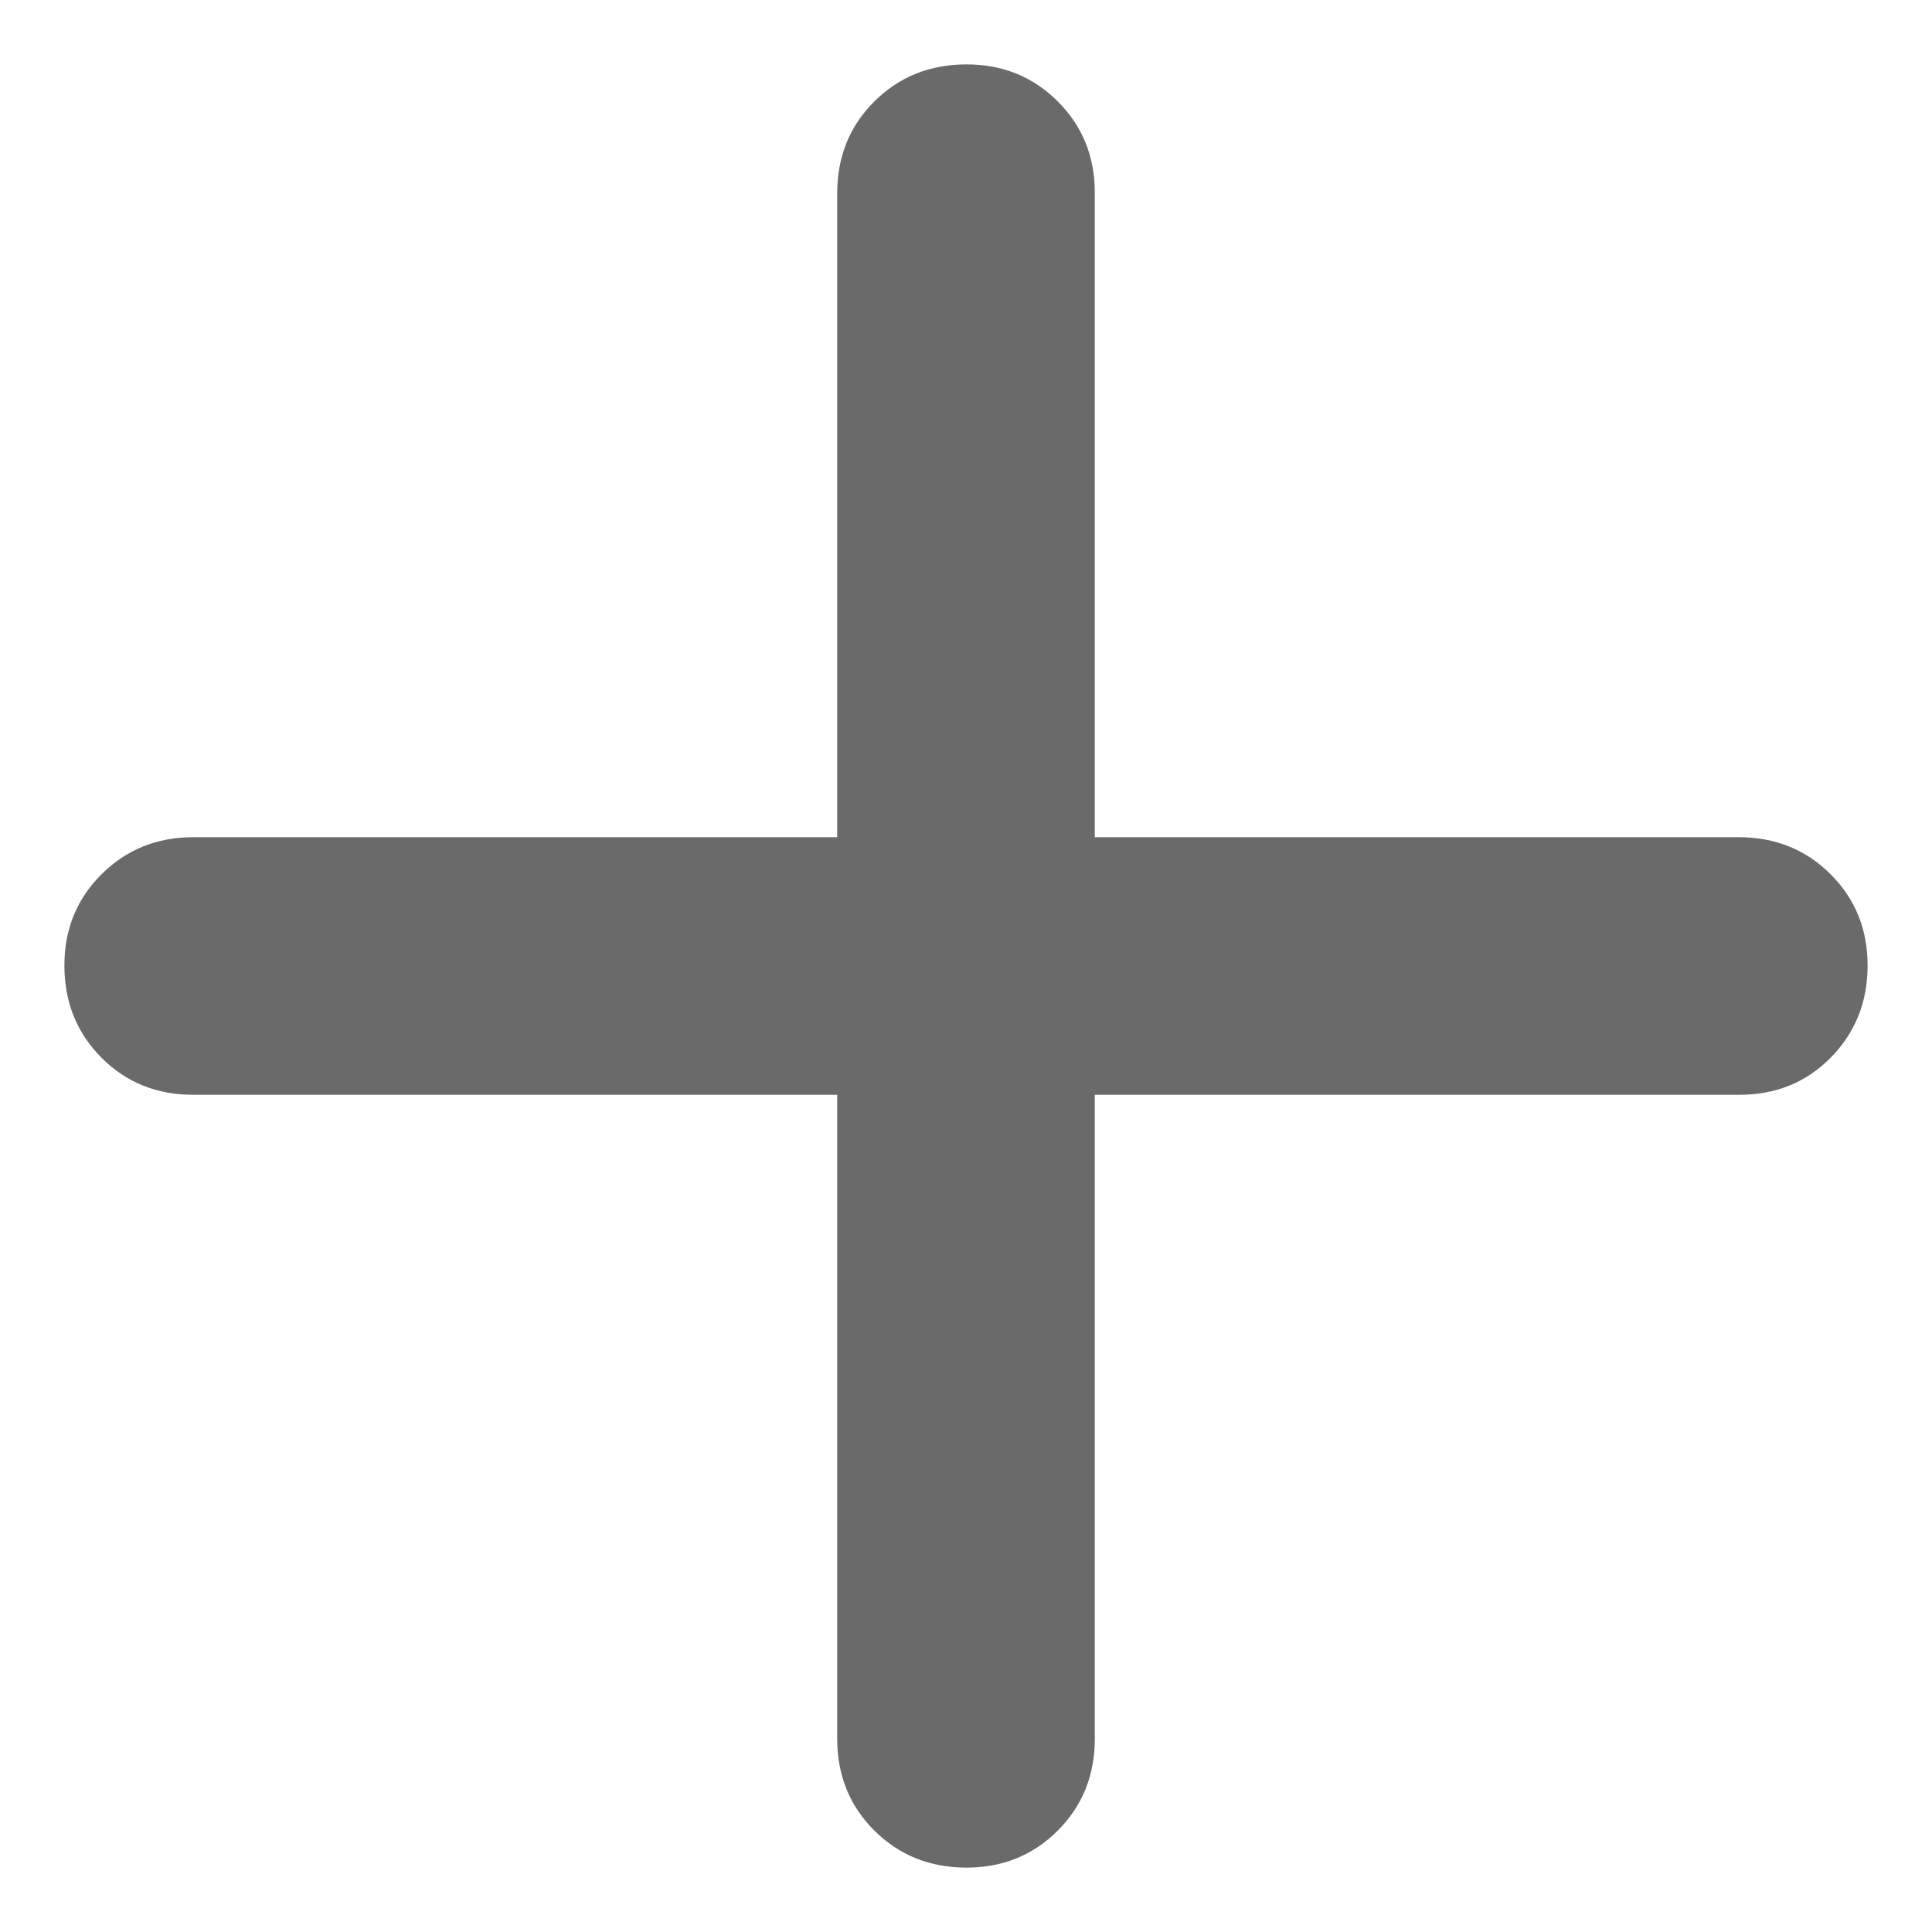
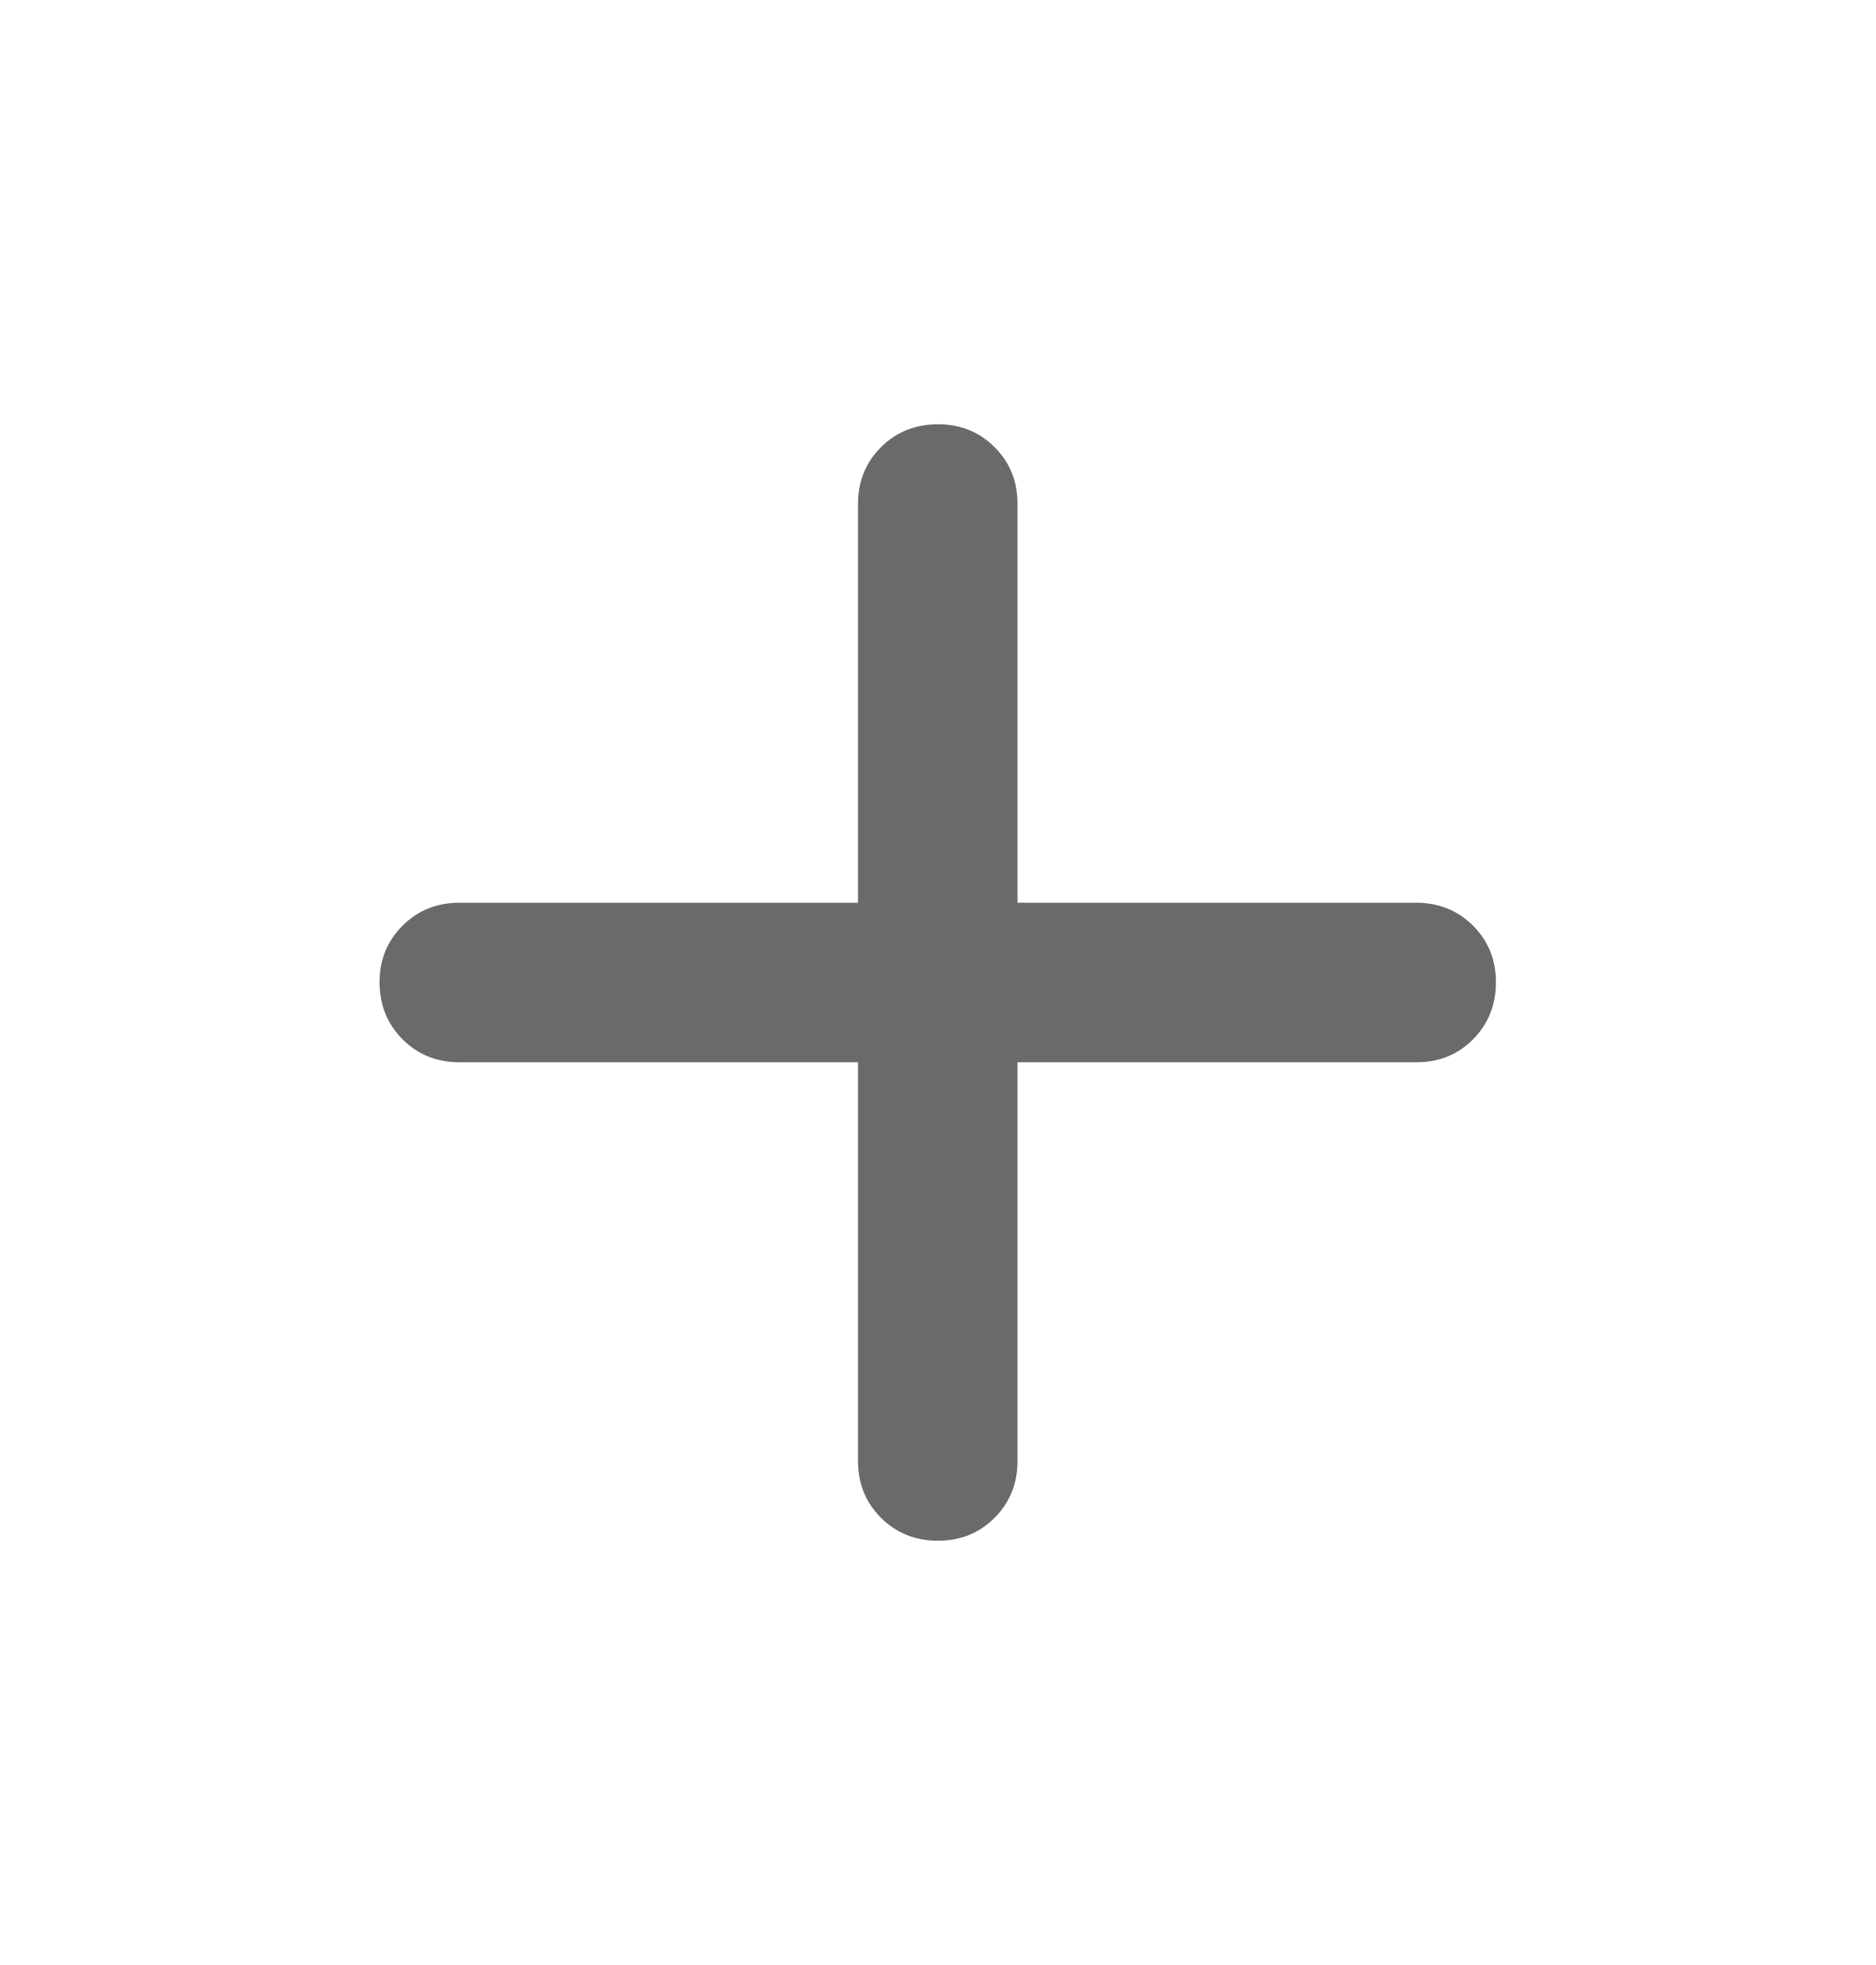
- <svg xmlns="http://www.w3.org/2000/svg" width="15" height="15" viewBox="0 0 15 15" fill="none">
-   <path d="M6.5 8.5H1.5C1.217 8.5 0.979 8.404 0.788 8.212C0.597 8.02 0.501 7.783 0.5 7.5C0.499 7.217 0.595 6.98 0.788 6.788C0.981 6.596 1.218 6.5 1.5 6.5H6.5V1.5C6.5 1.217 6.596 0.979 6.788 0.788C6.98 0.597 7.217 0.501 7.5 0.5C7.783 0.499 8.02 0.595 8.213 0.788C8.406 0.981 8.501 1.218 8.5 1.5V6.5H13.5C13.783 6.5 14.021 6.596 14.213 6.788C14.405 6.98 14.501 7.217 14.5 7.5C14.499 7.783 14.403 8.02 14.212 8.213C14.021 8.406 13.783 8.501 13.5 8.5H8.5V13.5C8.5 13.783 8.404 14.021 8.212 14.213C8.02 14.405 7.783 14.501 7.5 14.5C7.217 14.499 6.98 14.403 6.788 14.212C6.596 14.021 6.5 13.783 6.5 13.5V8.5Z" fill="#6A6A6A" />
+ <svg xmlns="http://www.w3.org/2000/svg" width="21" height="22" viewBox="0 0 21 22" fill="none">
+   <path d="M9.607 11.893H5.143C4.89 11.893 4.678 11.807 4.507 11.636C4.336 11.464 4.251 11.252 4.25 11C4.249 10.748 4.335 10.536 4.507 10.364C4.679 10.193 4.891 10.107 5.143 10.107H9.607V5.643C9.607 5.39 9.693 5.178 9.864 5.007C10.036 4.836 10.248 4.751 10.5 4.75C10.752 4.749 10.965 4.835 11.137 5.007C11.309 5.179 11.394 5.391 11.393 5.643V10.107H15.857C16.11 10.107 16.322 10.193 16.494 10.364C16.665 10.536 16.751 10.748 16.75 11C16.749 11.252 16.664 11.465 16.493 11.637C16.322 11.809 16.11 11.894 15.857 11.893H11.393V16.357C11.393 16.61 11.307 16.822 11.136 16.994C10.964 17.165 10.752 17.251 10.5 17.25C10.248 17.249 10.036 17.164 9.864 16.993C9.693 16.822 9.607 16.61 9.607 16.357V11.893Z" fill="#6A6A6A" />
</svg>
